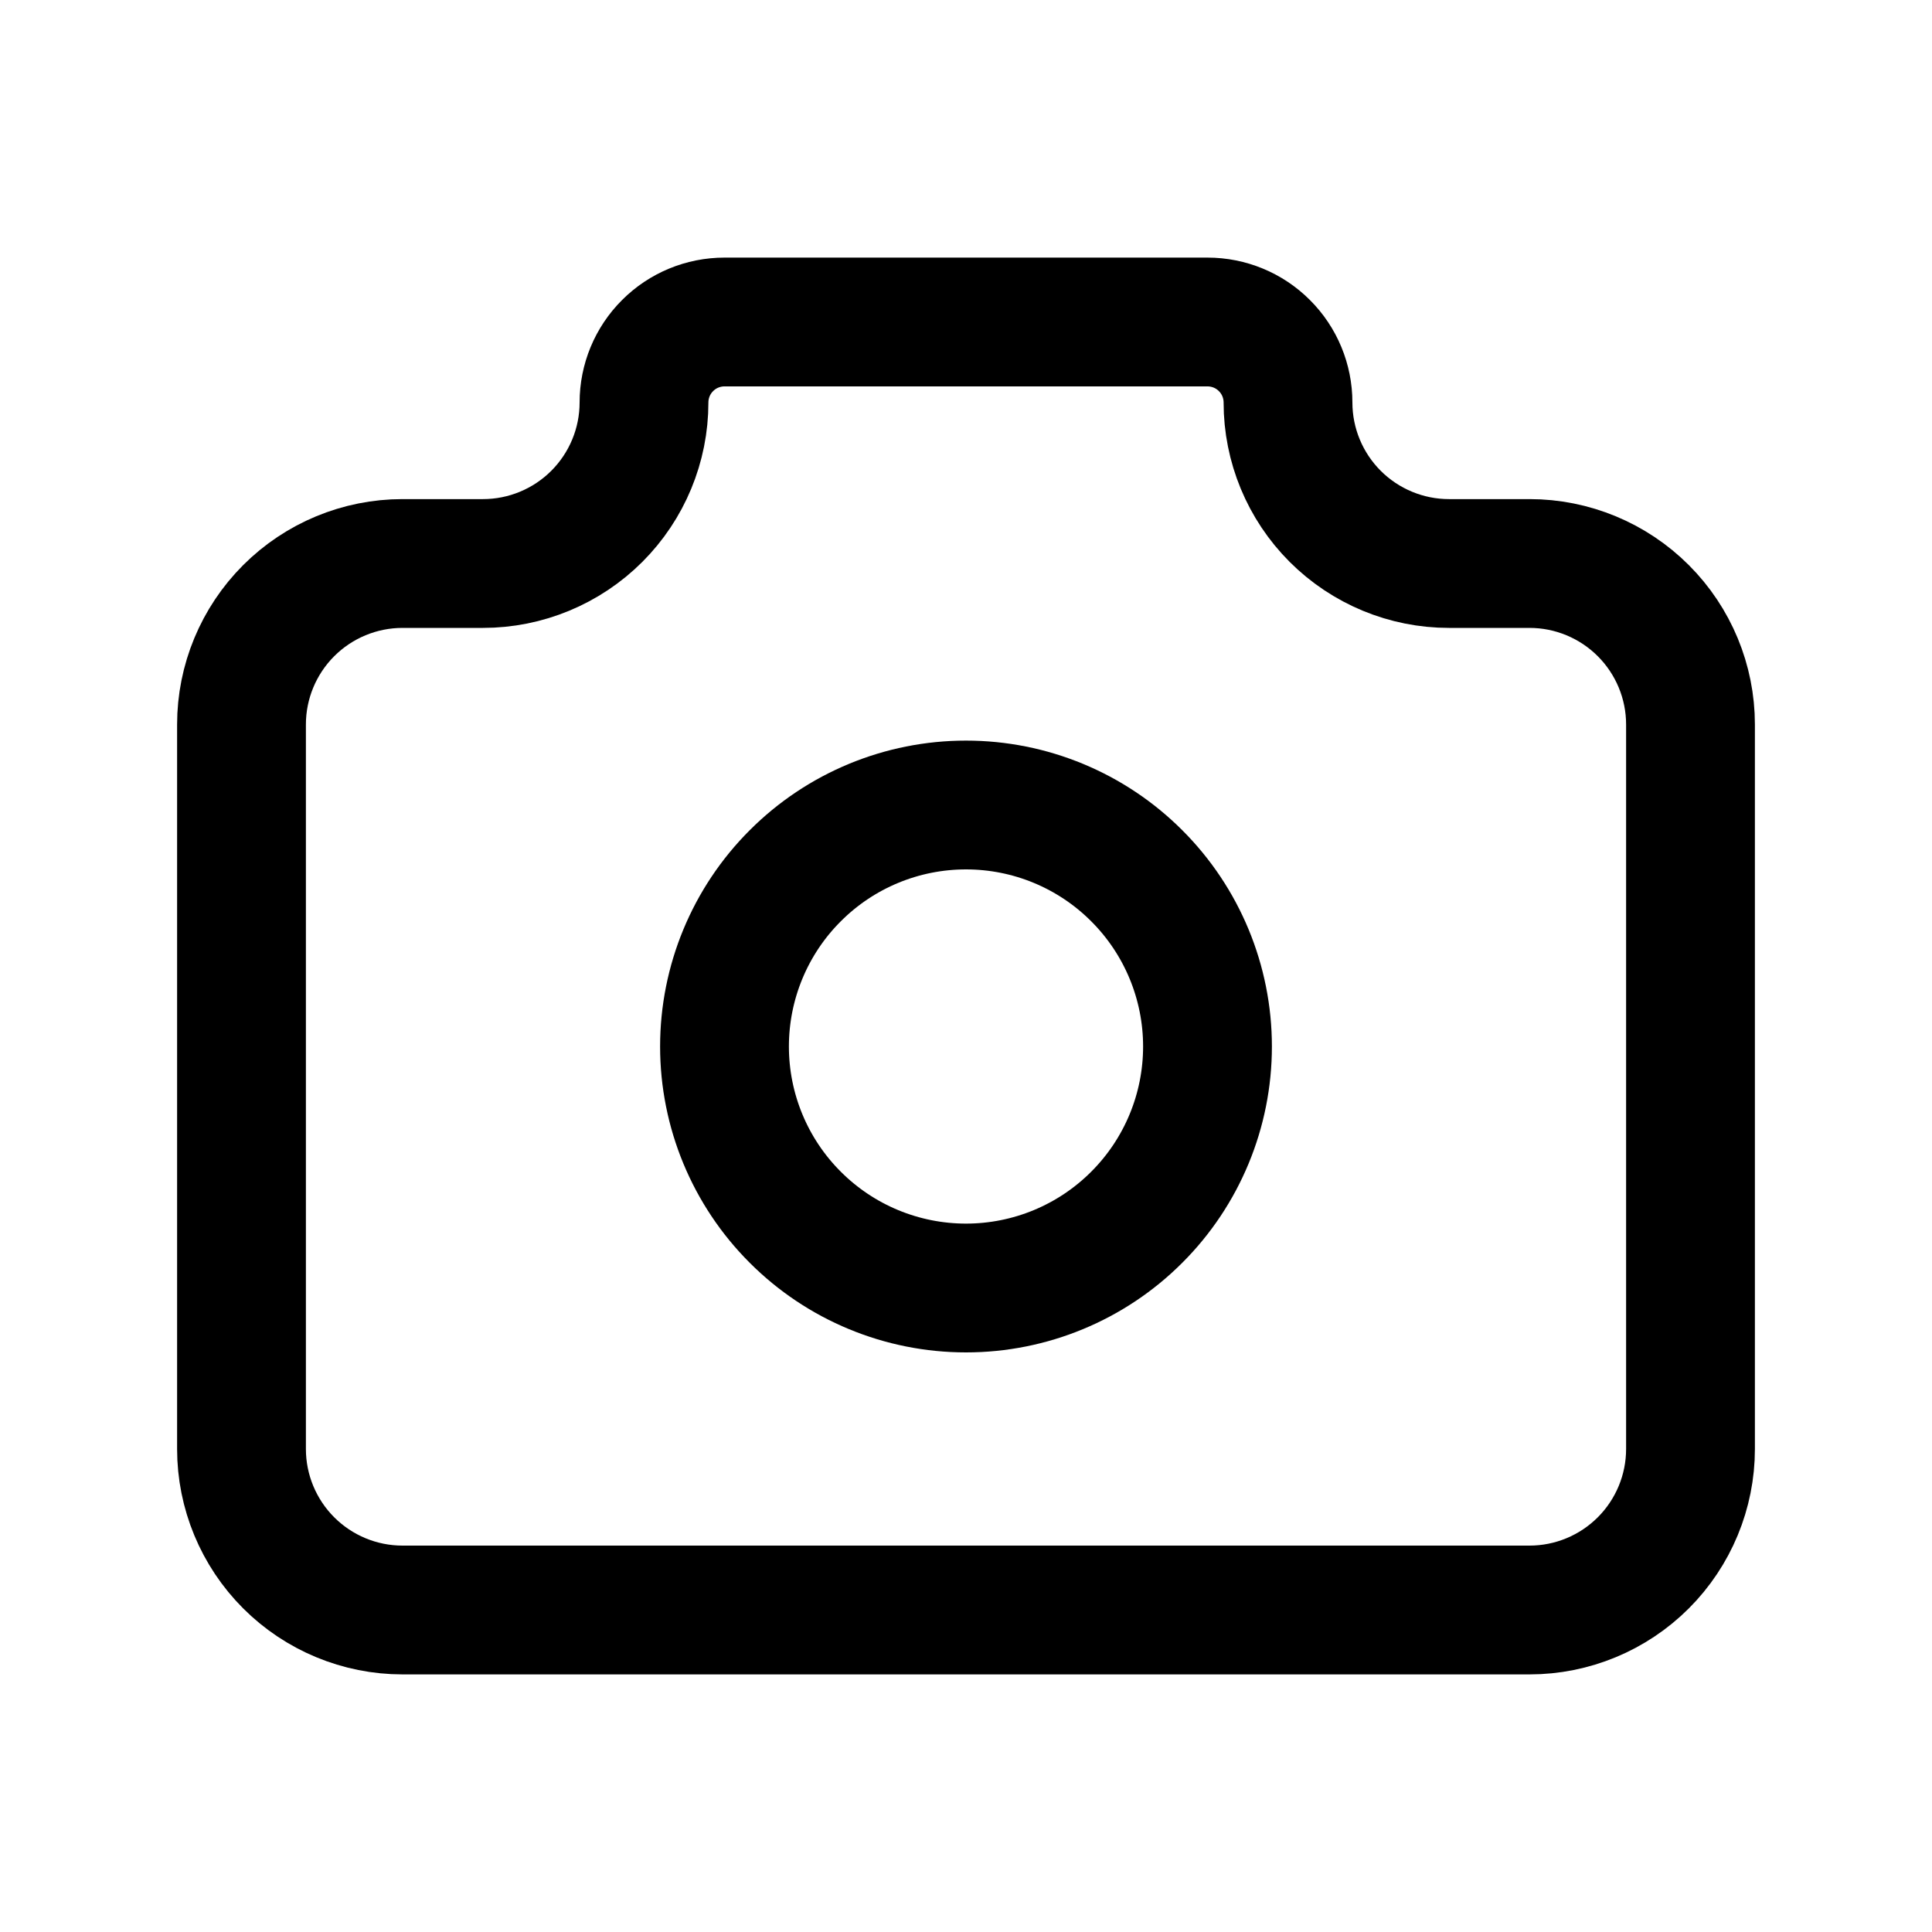
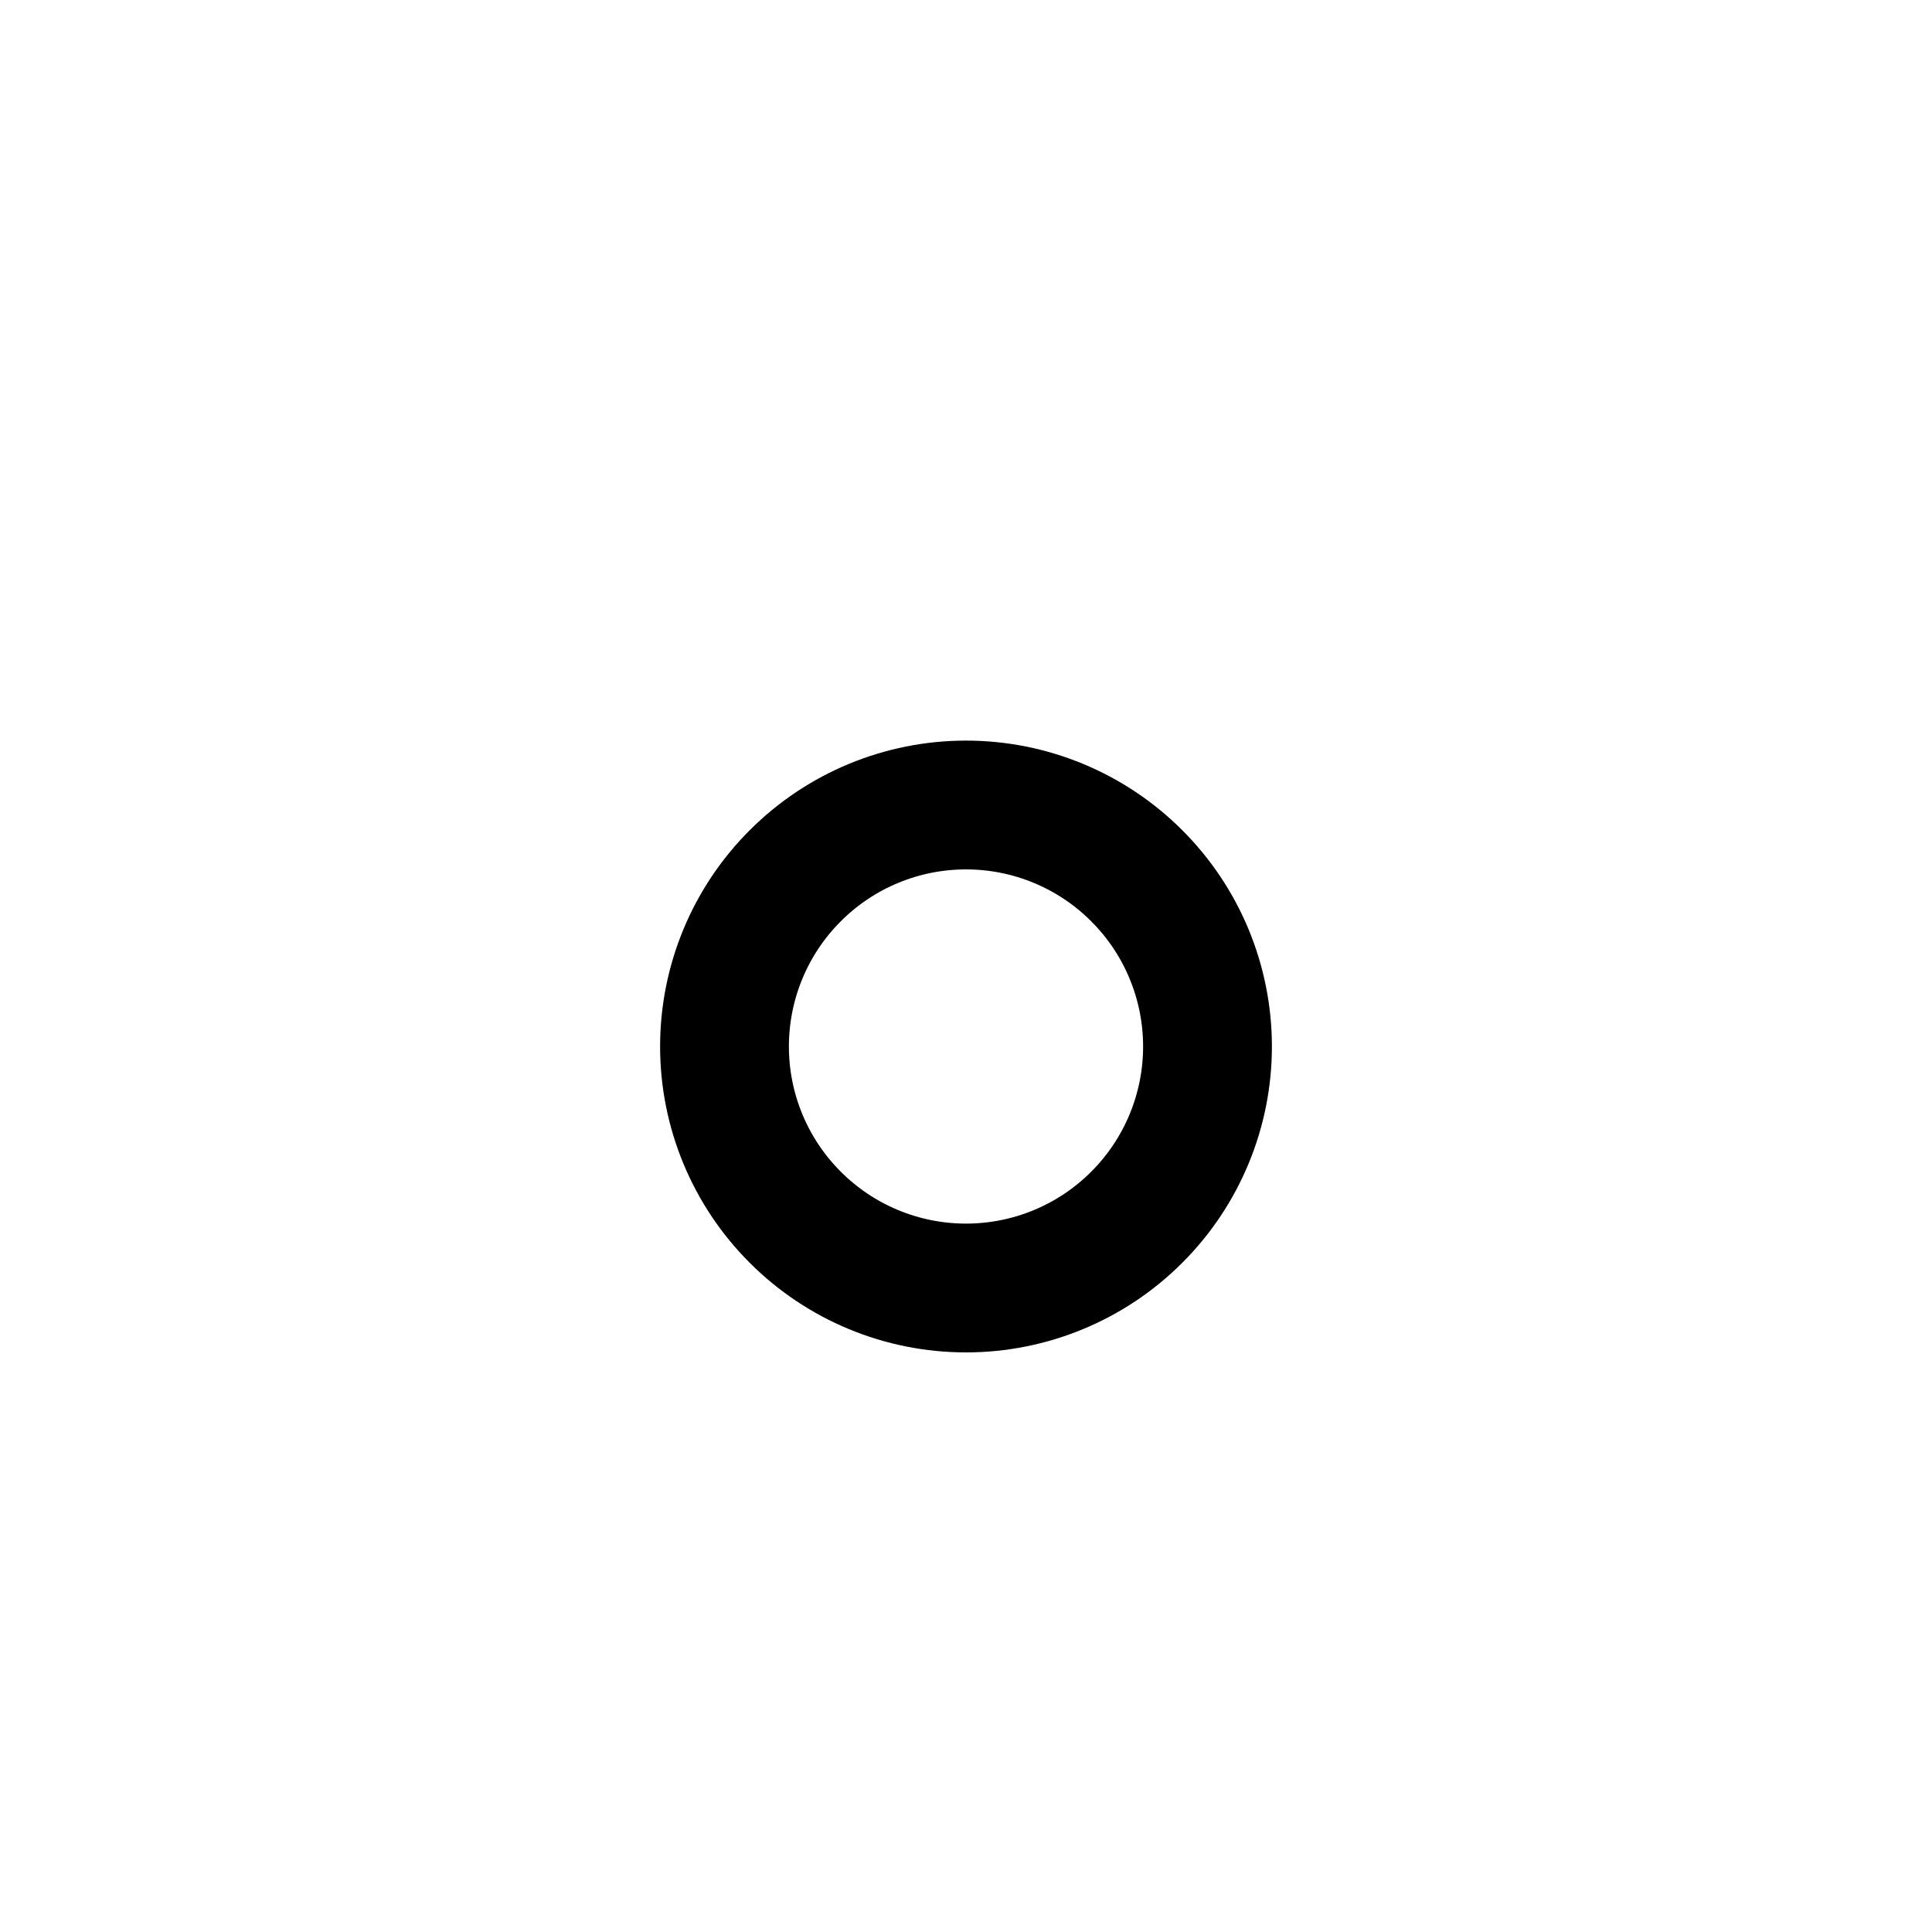
<svg xmlns="http://www.w3.org/2000/svg" width="24" height="24" viewBox="0 0 24 24" fill="none">
-   <path d="M5 7H6C6.53 7 7.039 6.789 7.414 6.414C7.789 6.039 8 5.53 8 5C8 4.735 8.105 4.48 8.293 4.293C8.48 4.105 8.735 4 9 4H15C15.265 4 15.52 4.105 15.707 4.293C15.895 4.48 16 4.735 16 5C16 5.53 16.211 6.039 16.586 6.414C16.961 6.789 17.47 7 18 7H19C19.53 7 20.039 7.211 20.414 7.586C20.789 7.961 21 8.47 21 9V18C21 18.53 20.789 19.039 20.414 19.414C20.039 19.789 19.53 20 19 20H5C4.47 20 3.961 19.789 3.586 19.414C3.211 19.039 3 18.53 3 18V9C3 8.47 3.211 7.961 3.586 7.586C3.961 7.211 4.47 7 5 7Z" stroke="black" stroke-width="1.6" stroke-linecap="round" stroke-linejoin="round" />
+   <path d="M5 7H6C6.53 7 7.039 6.789 7.414 6.414C7.789 6.039 8 5.53 8 5C8 4.735 8.105 4.48 8.293 4.293C8.48 4.105 8.735 4 9 4H15C15.265 4 15.52 4.105 15.707 4.293C15.895 4.48 16 4.735 16 5C16 5.53 16.211 6.039 16.586 6.414C16.961 6.789 17.47 7 18 7H19C19.53 7 20.039 7.211 20.414 7.586C20.789 7.961 21 8.47 21 9V18C21 18.53 20.789 19.039 20.414 19.414C20.039 19.789 19.53 20 19 20H5C4.47 20 3.961 19.789 3.586 19.414C3.211 19.039 3 18.53 3 18V9C3 8.47 3.211 7.961 3.586 7.586C3.961 7.211 4.47 7 5 7Z" stroke="current" stroke-width="1.6" stroke-linecap="round" stroke-linejoin="round" />
  <path d="M9 13C9 13.796 9.316 14.559 9.879 15.121C10.441 15.684 11.204 16 12 16C12.796 16 13.559 15.684 14.121 15.121C14.684 14.559 15 13.796 15 13C15 12.204 14.684 11.441 14.121 10.879C13.559 10.316 12.796 10 12 10C11.204 10 10.441 10.316 9.879 10.879C9.316 11.441 9 12.204 9 13Z" stroke="black" stroke-width="1.6" stroke-linecap="round" stroke-linejoin="round" />
</svg>
